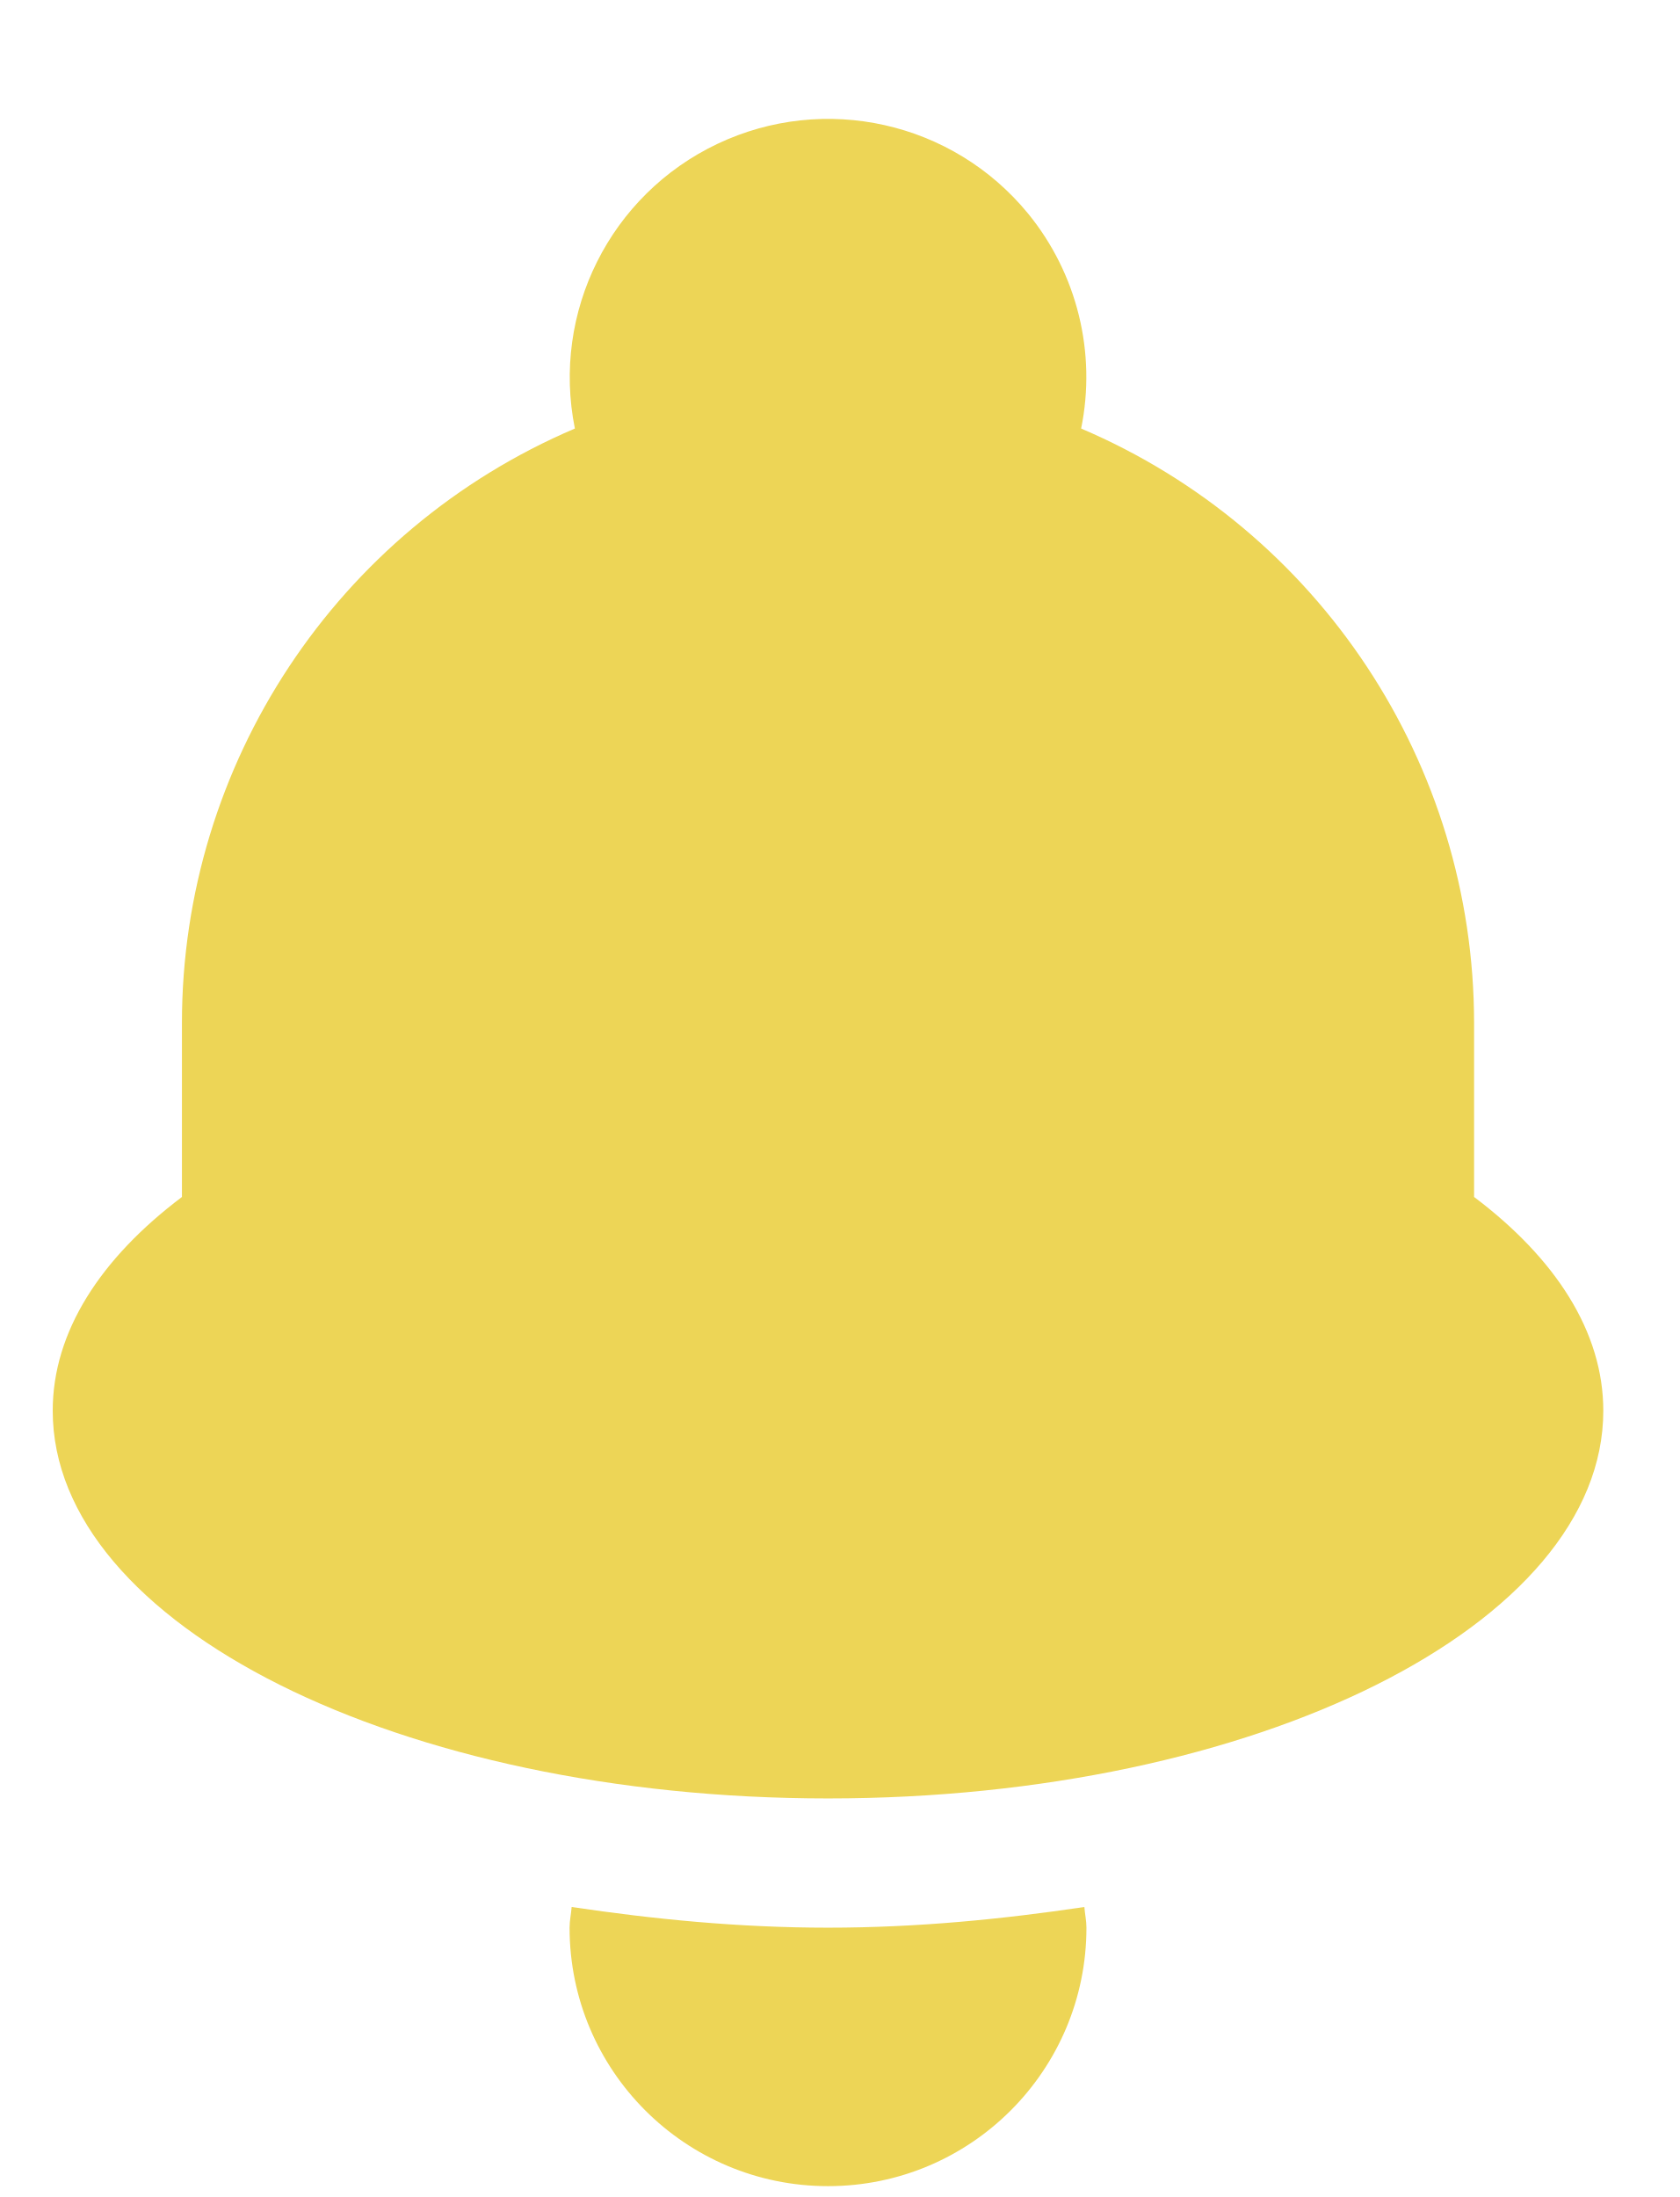
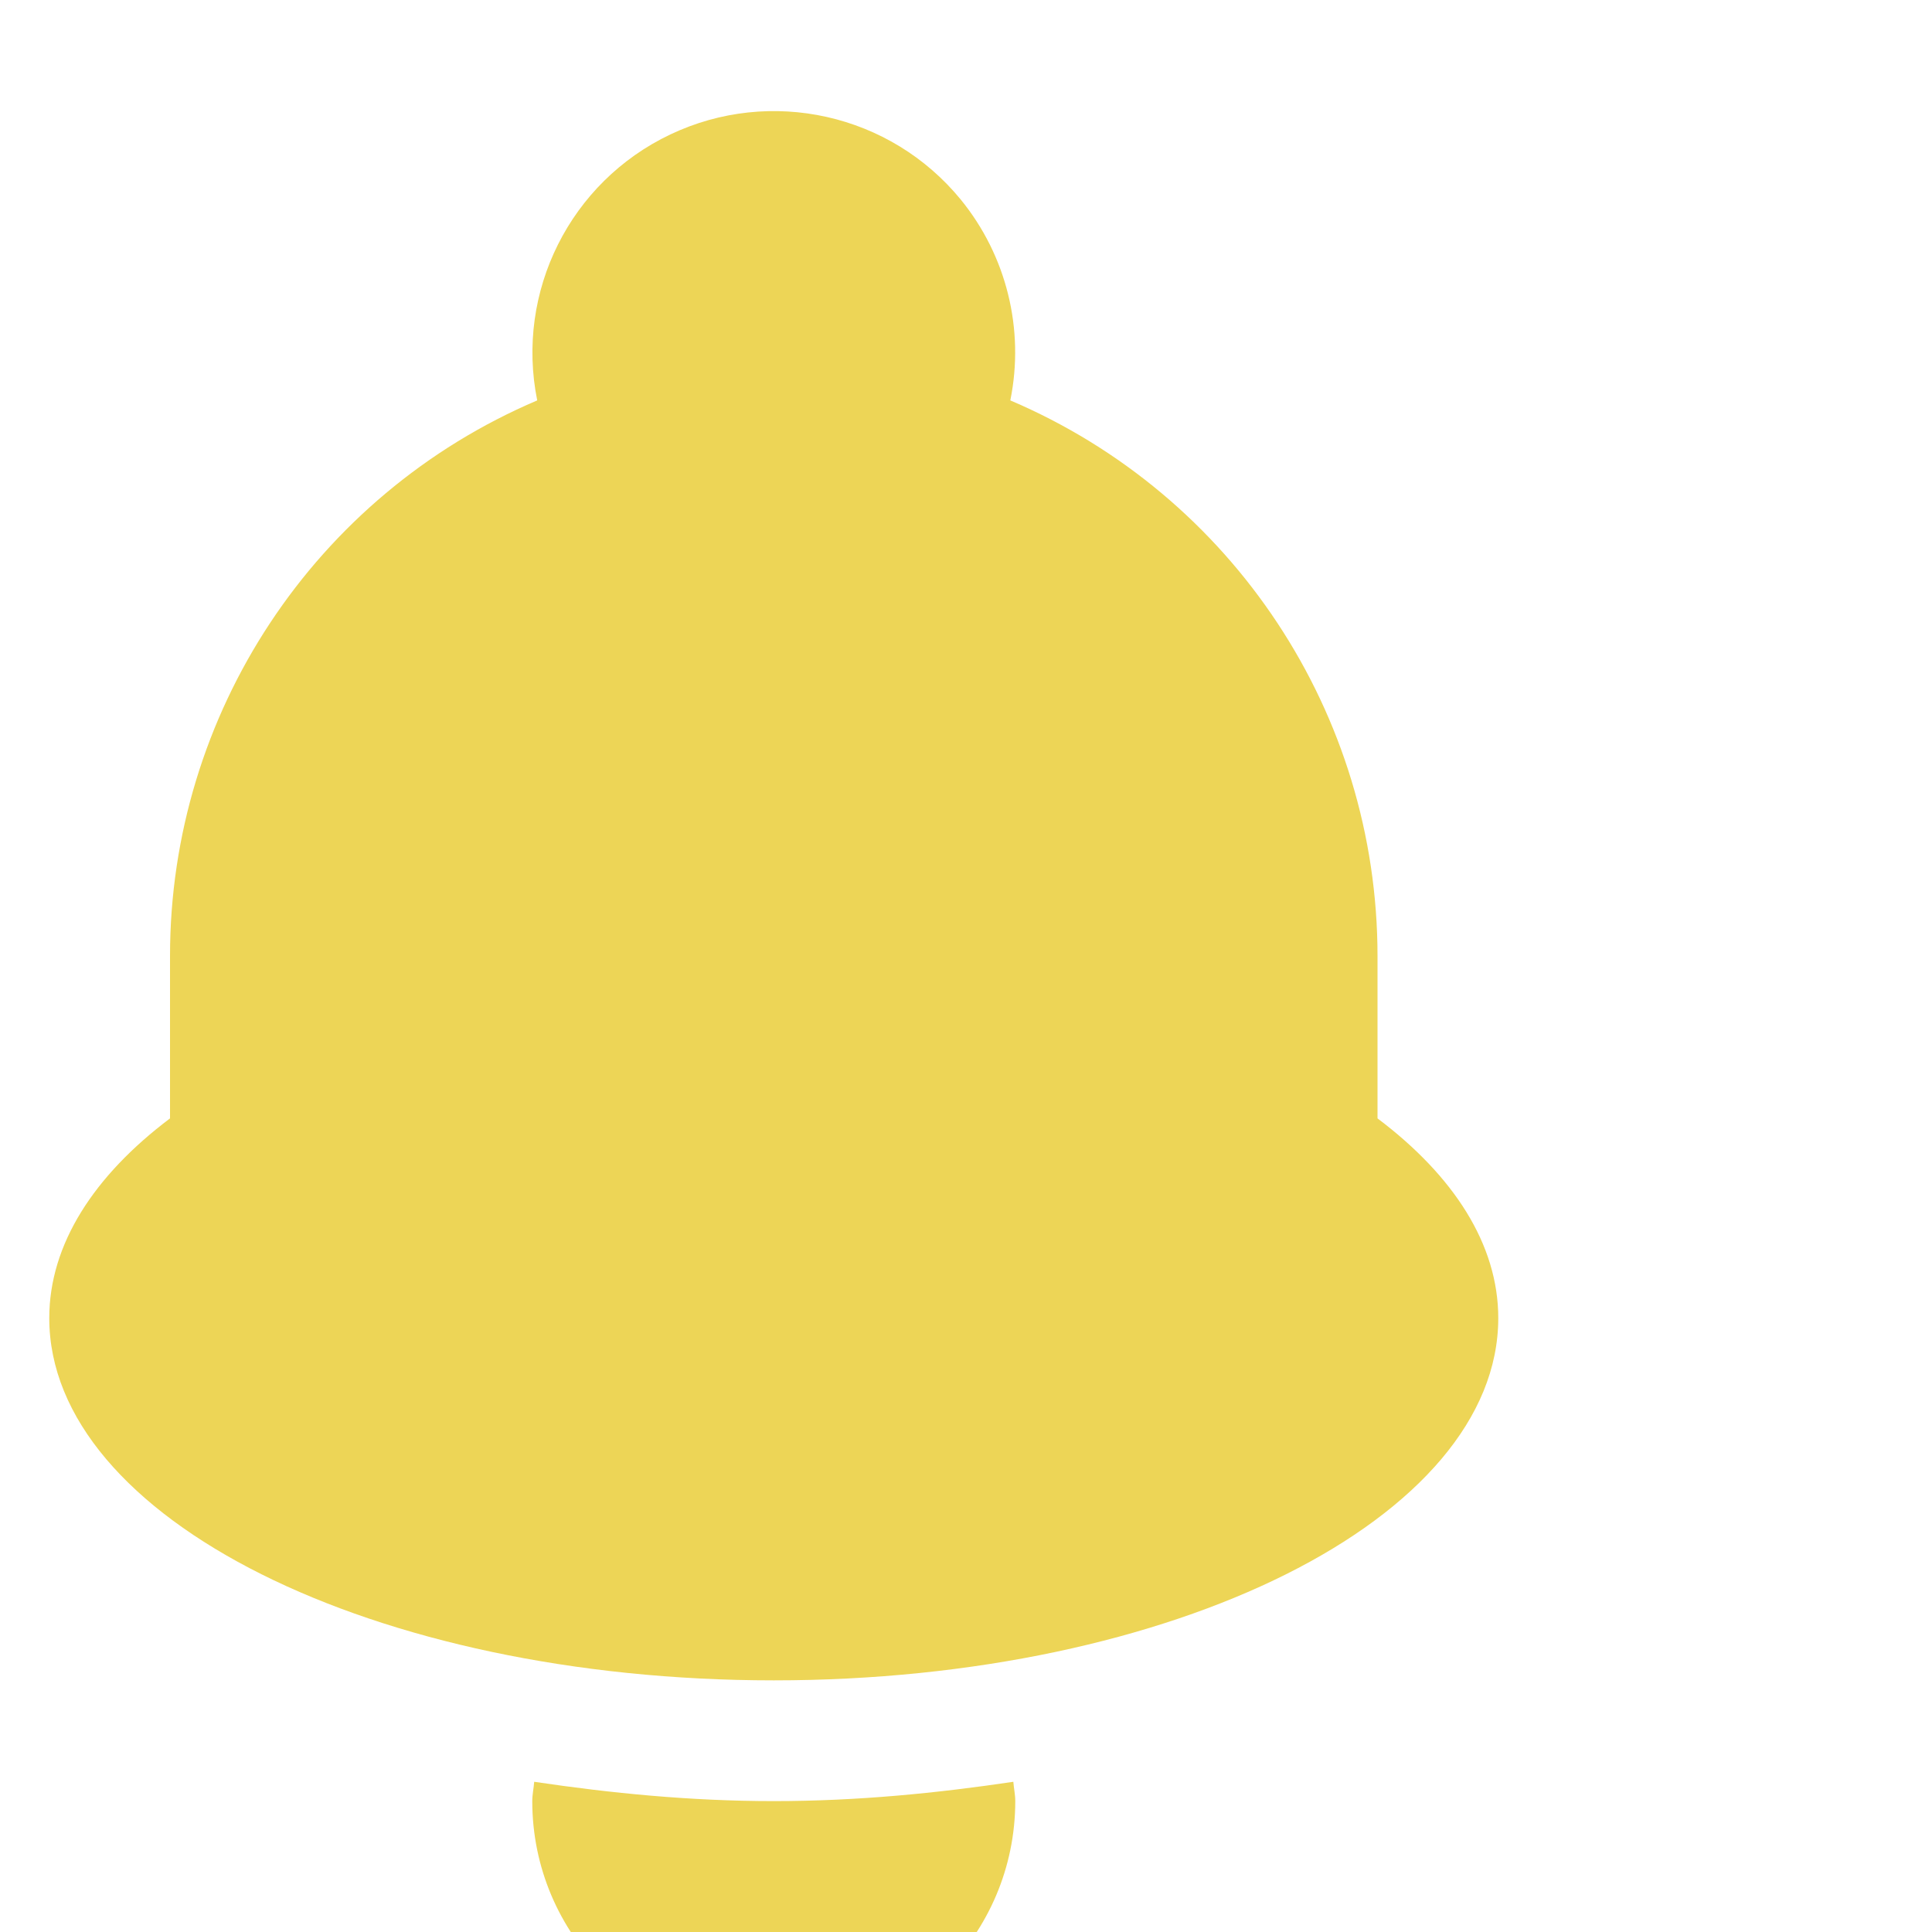
- <svg xmlns="http://www.w3.org/2000/svg" width="13" height="17">
+ <svg xmlns="http://www.w3.org/2000/svg" width="16" height="16">
  <path d="M6.408 13.916c-3.313 0-6-1.343-6-3 0-.612.371-1.18 1-1.654V7.916a5 5 0 0 1 3.041-4.6 2 2 0 0 1 3.507-1.664 2 2 0 0 1 .411 1.664 5.002 5.002 0 0 1 3.041 4.6v1.346c.629.474 1 1.042 1 1.654 0 1.657-2.687 3-6 3Zm0 1c.694 0 1.352-.066 1.984-.16.004.054.016.105.016.16a2 2 0 0 1-4 0c0-.055.012-.106.016-.16.633.094 1.29.16 1.984.16Z" fill="#EDD556" />
</svg>
